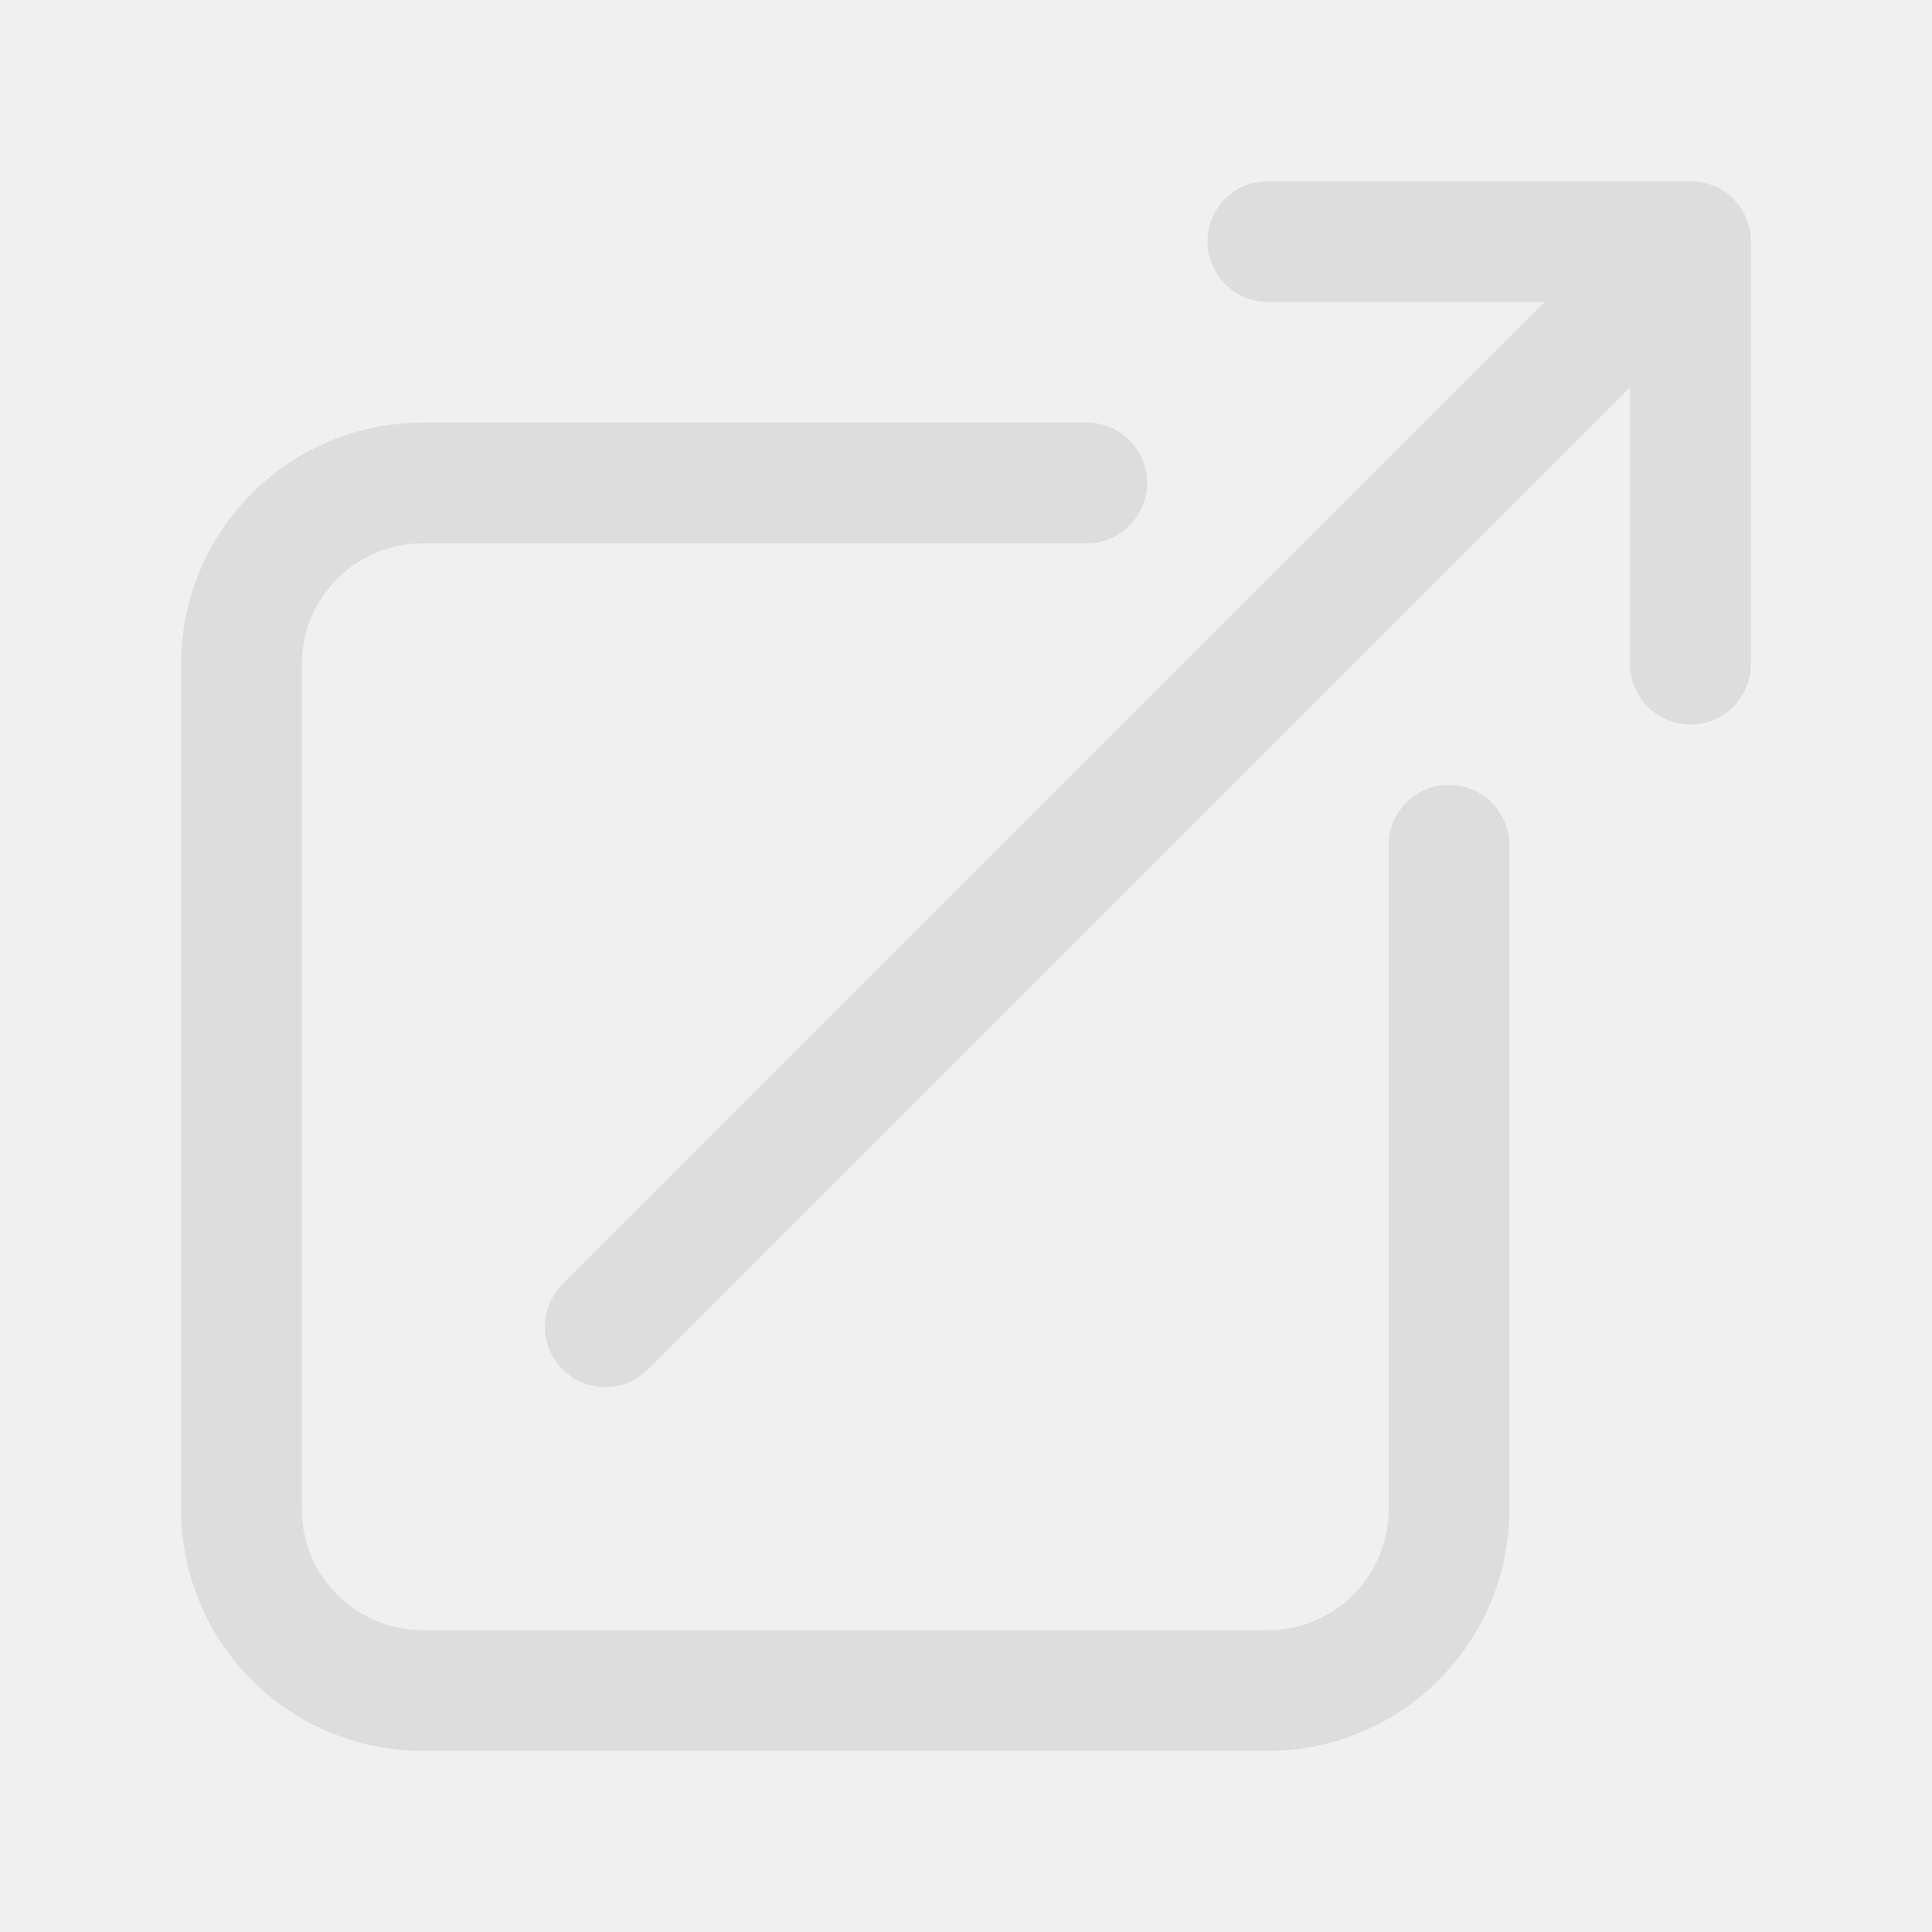
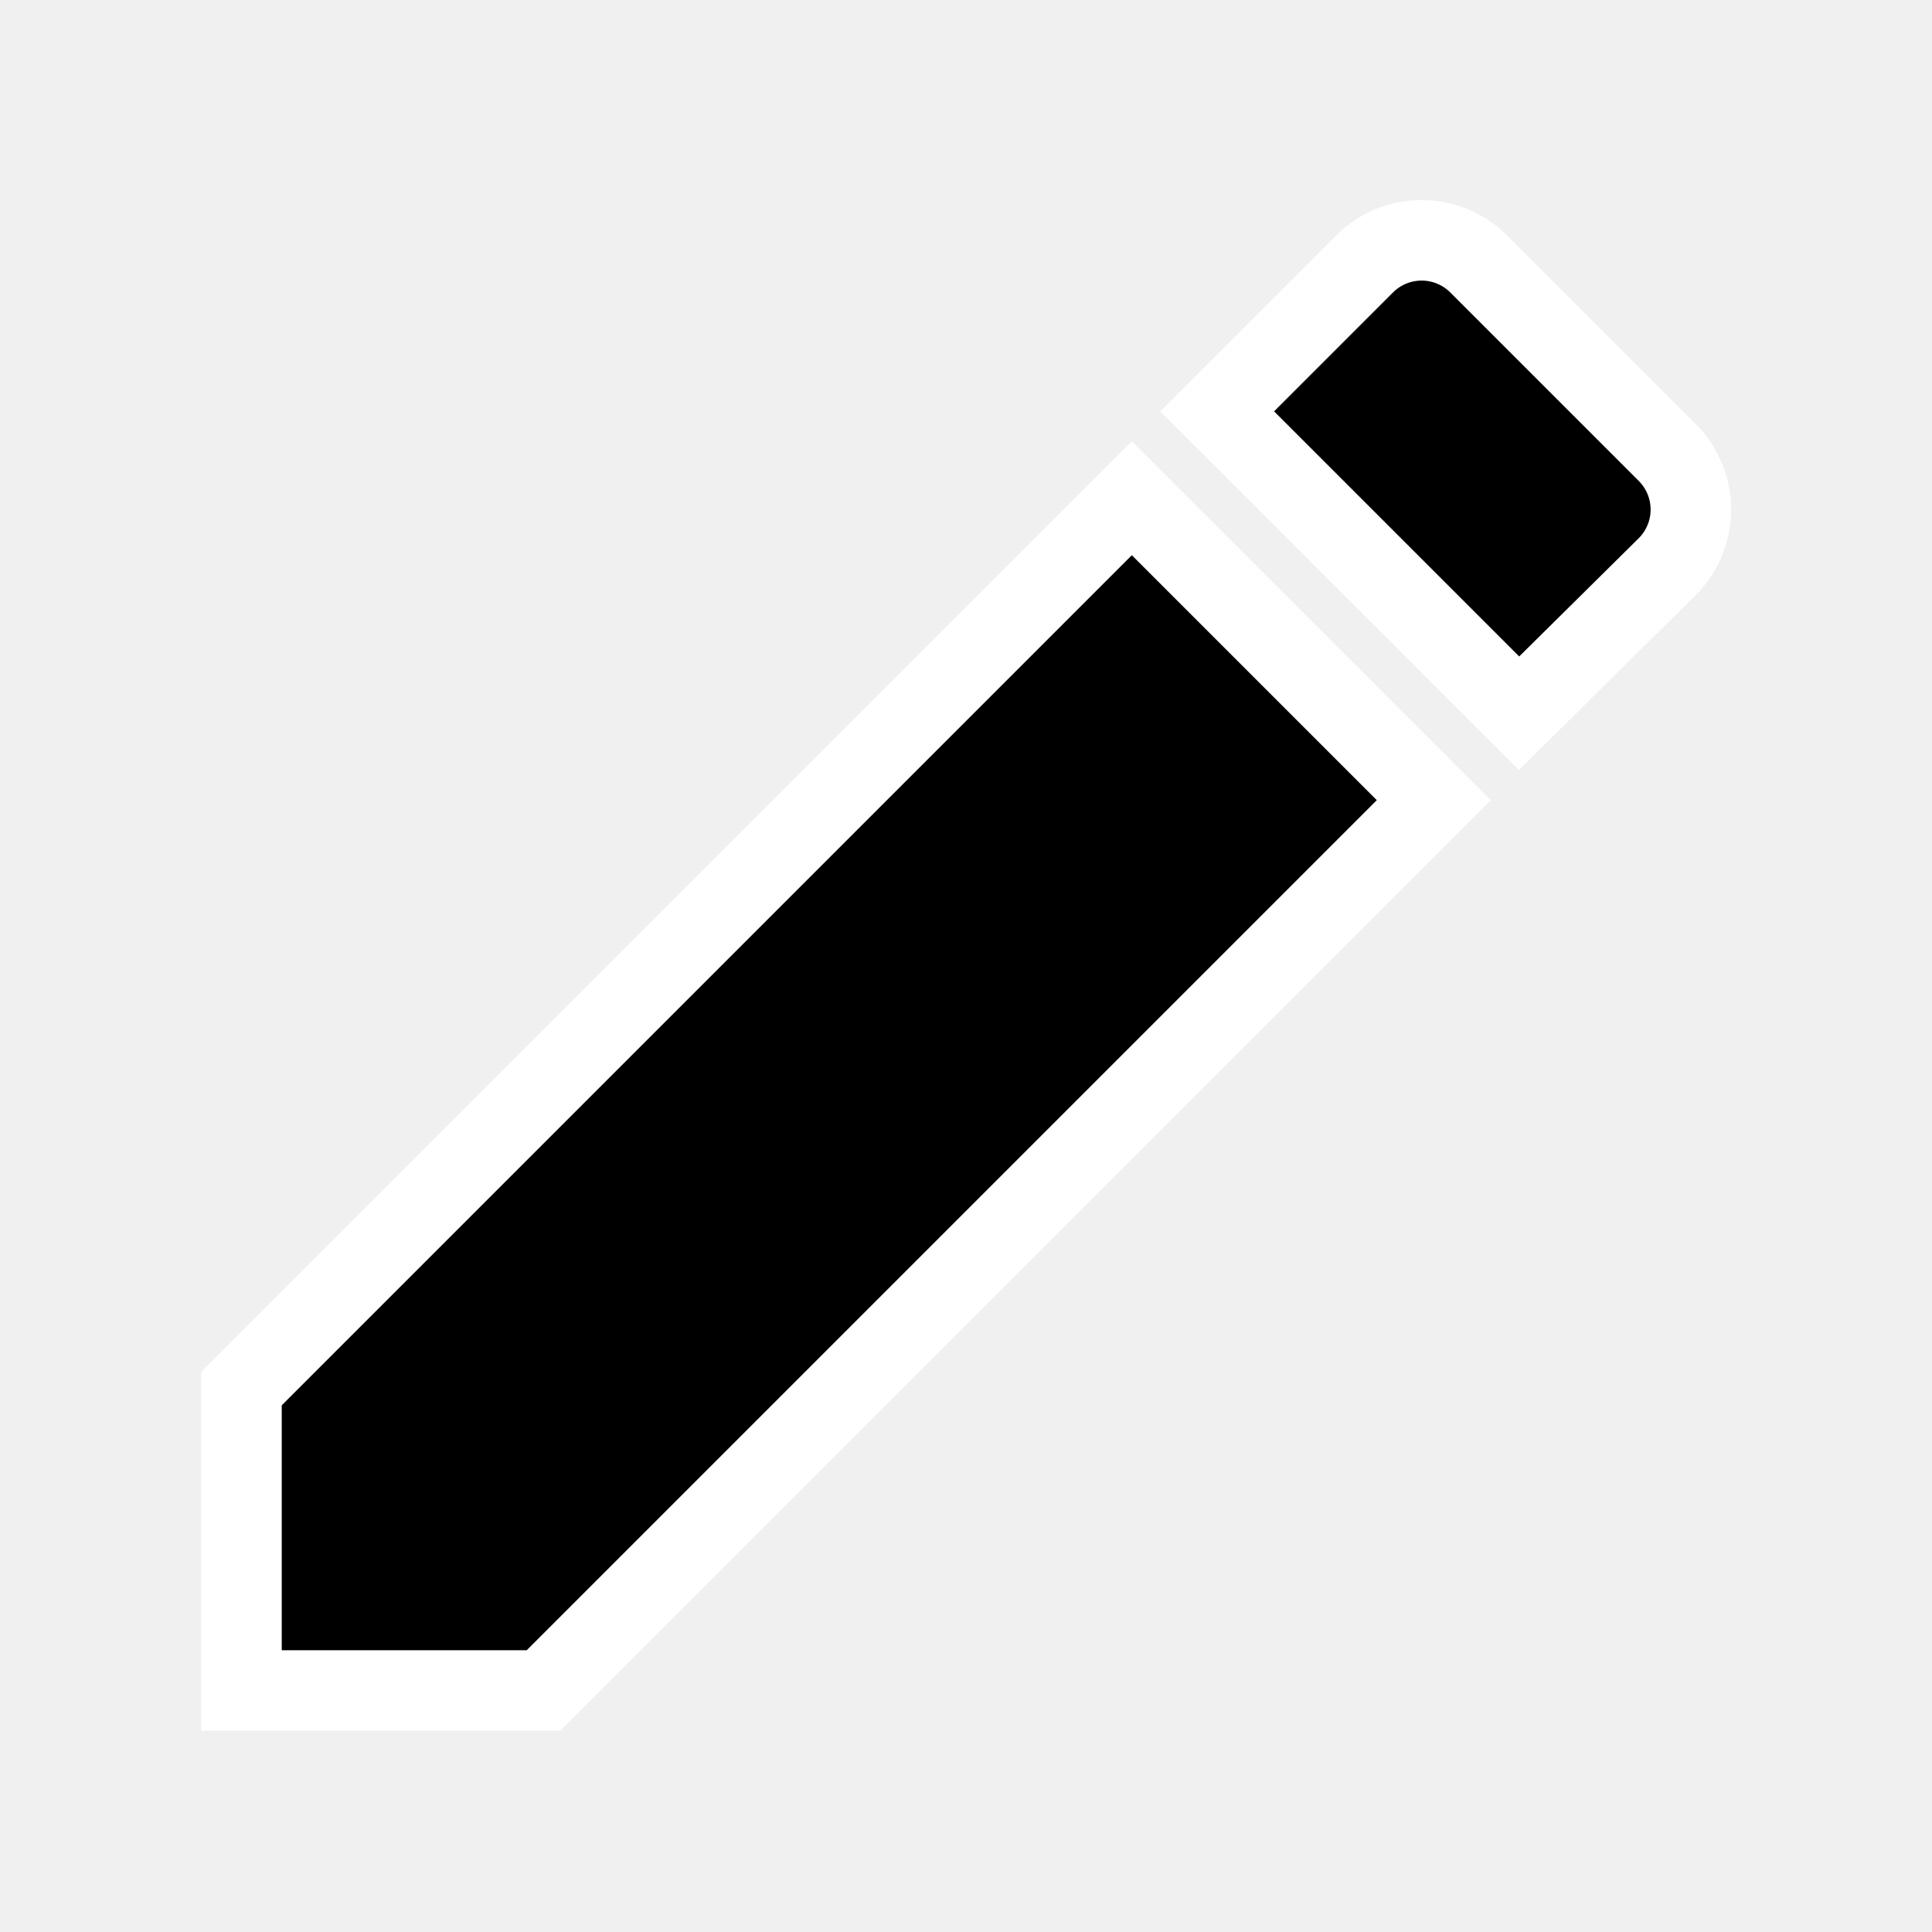
- <svg xmlns="http://www.w3.org/2000/svg" viewBox="0 0 24 24" fill="#ddd" class="size-6">
-   <path fill-rule="evenodd" d="M15.75 2.25H21a.75.75 0 0 1 .75.75v5.25a.75.75 0 0 1-1.5 0V4.81L8.03 17.03a.75.75 0 0 1-1.06-1.06L19.19 3.75h-3.44a.75.75 0 0 1 0-1.5Zm-10.5 4.5a1.5 1.5 0 0 0-1.5 1.5v10.5a1.5 1.5 0 0 0 1.5 1.5h10.5a1.5 1.5 0 0 0 1.5-1.5V10.5a.75.75 0 0 1 1.5 0v8.25a3 3 0 0 1-3 3H5.25a3 3 0 0 1-3-3V8.25a3 3 0 0 1 3-3h8.25a.75.75 0 0 1 0 1.5H5.25Z" clip-rule="evenodd" />
+ <svg xmlns="http://www.w3.org/2000/svg" stroke="#fff" viewBox="0 0 24 24" width="24" height="24">
+   <path d="M3 17.25V21h3.75L17.81 9.94l-3.75-3.75L3 17.25zM20.71 7.04a1.003 1.003 0 000-1.42l-2.34-2.34a1.003 1.003 0 00-1.42 0l-1.83 1.83 3.75 3.75 1.84-1.82z" />
</svg>
